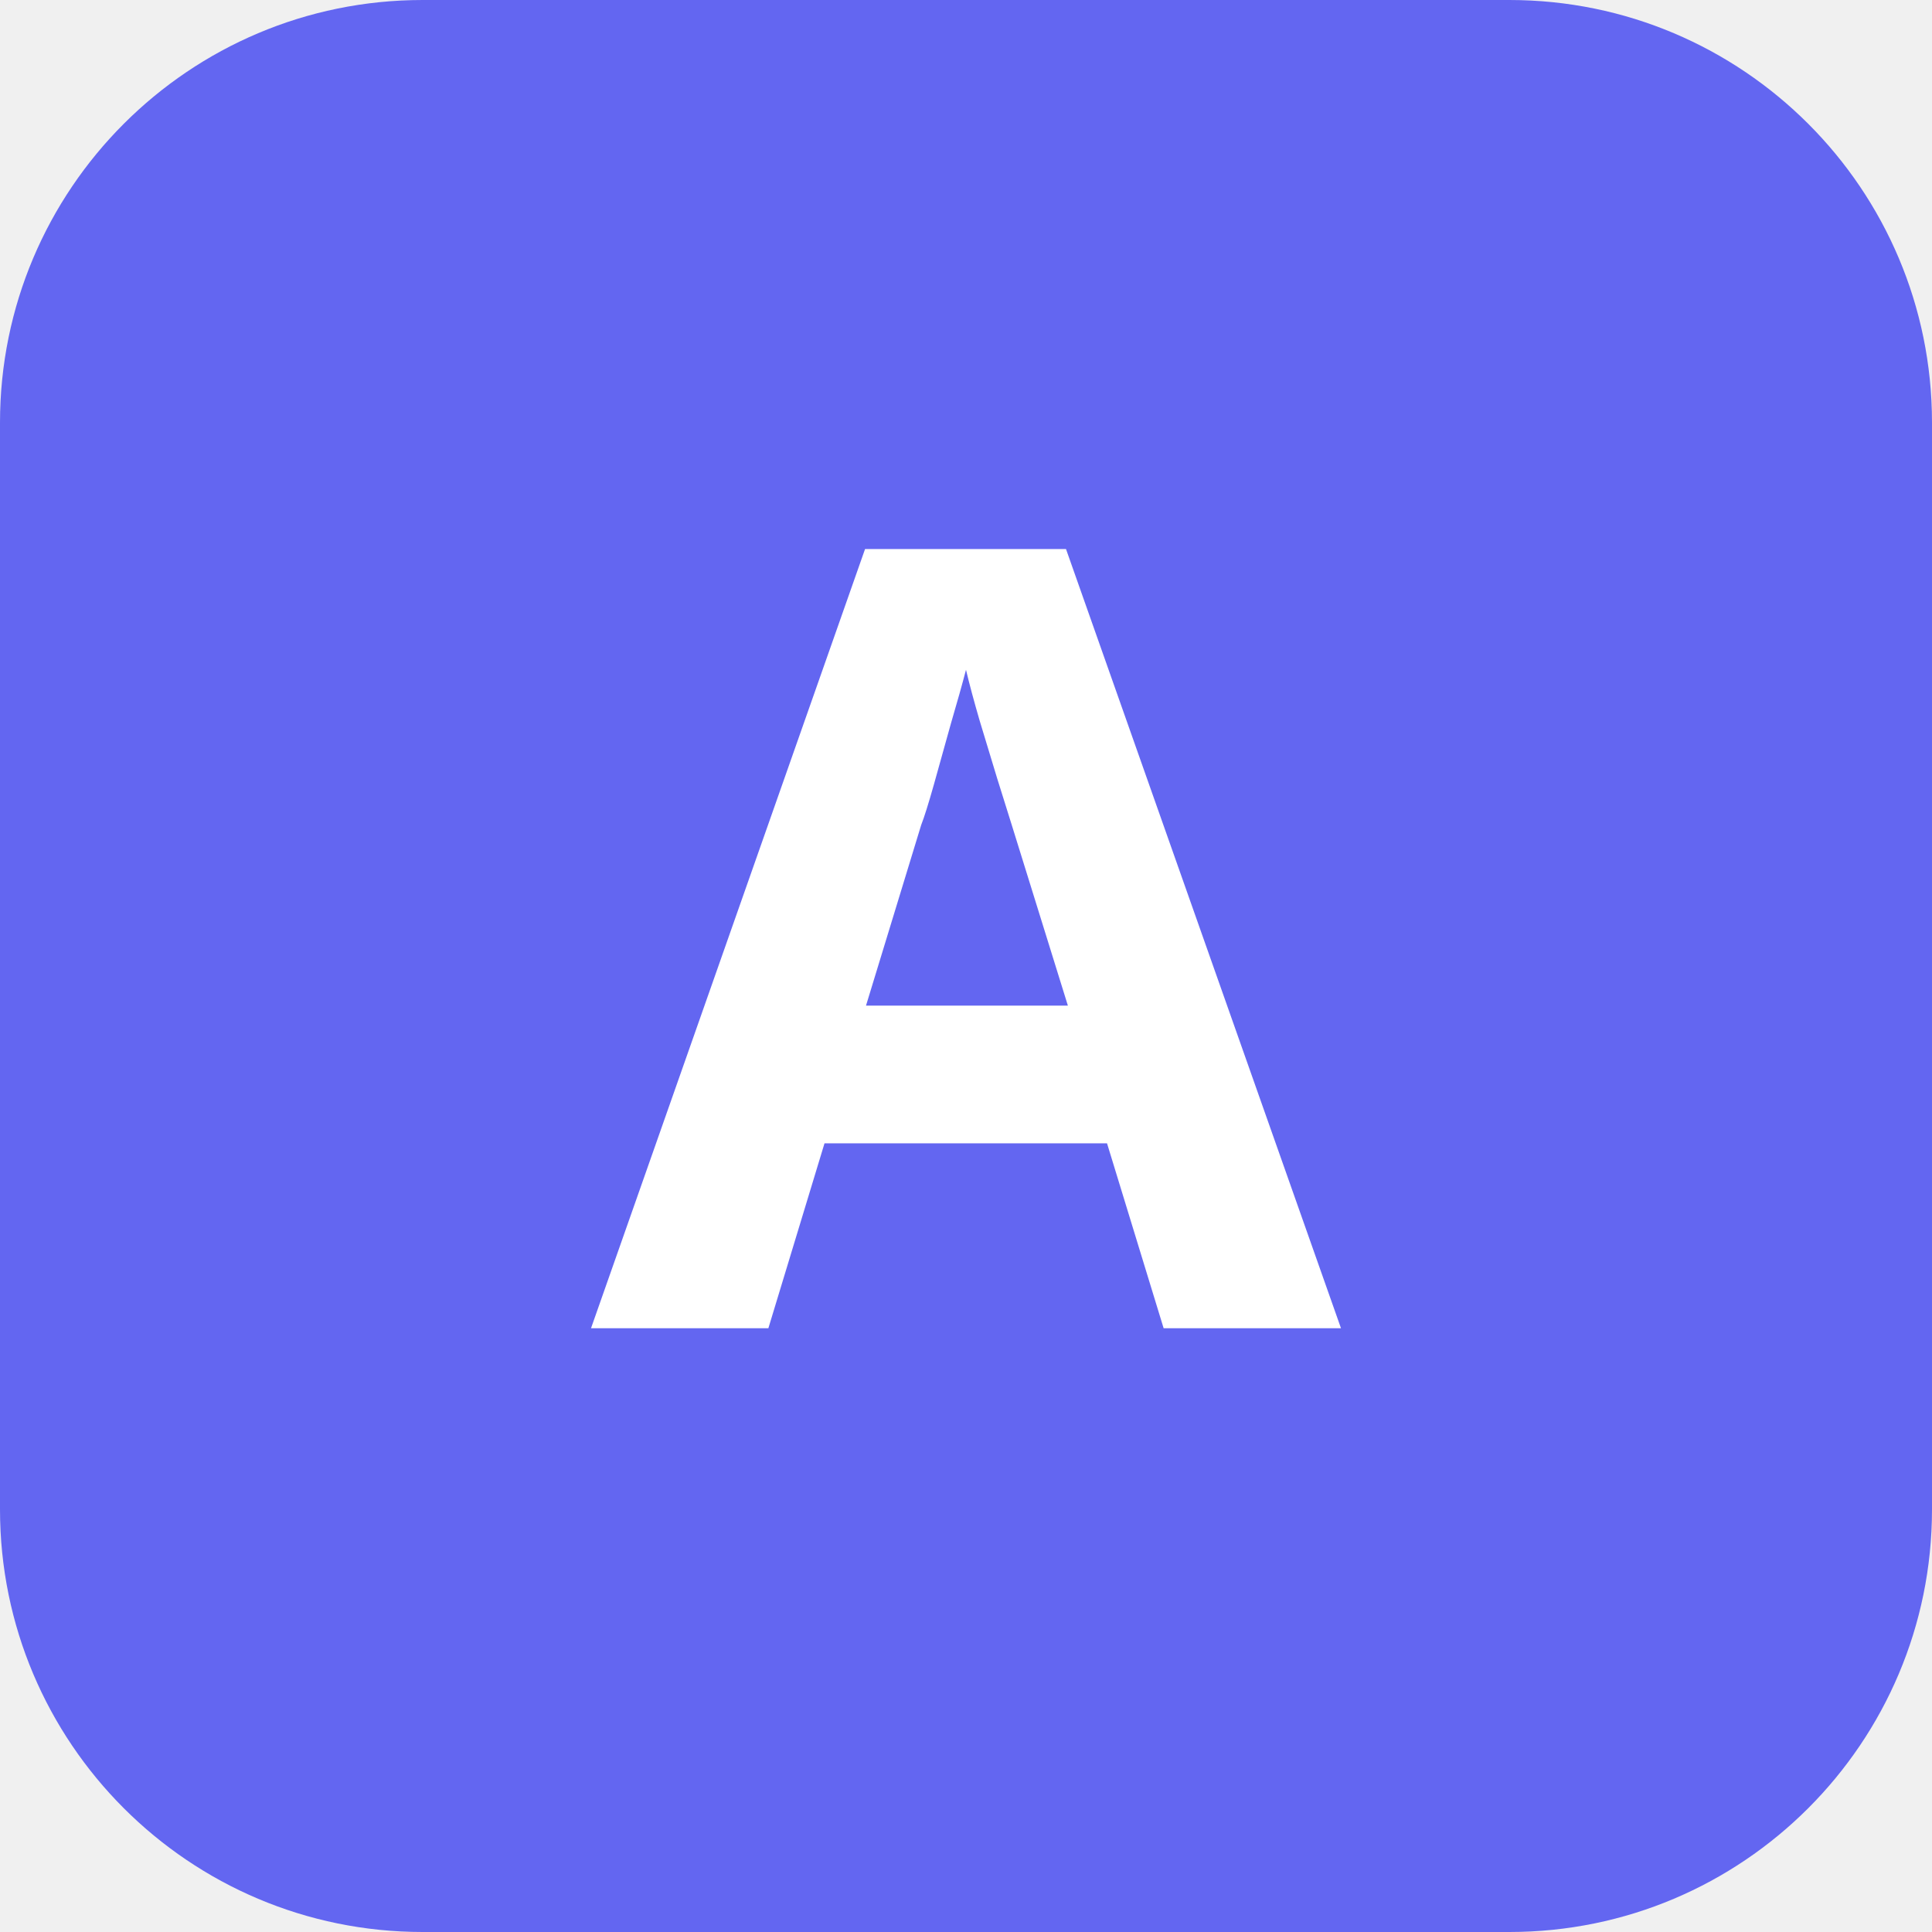
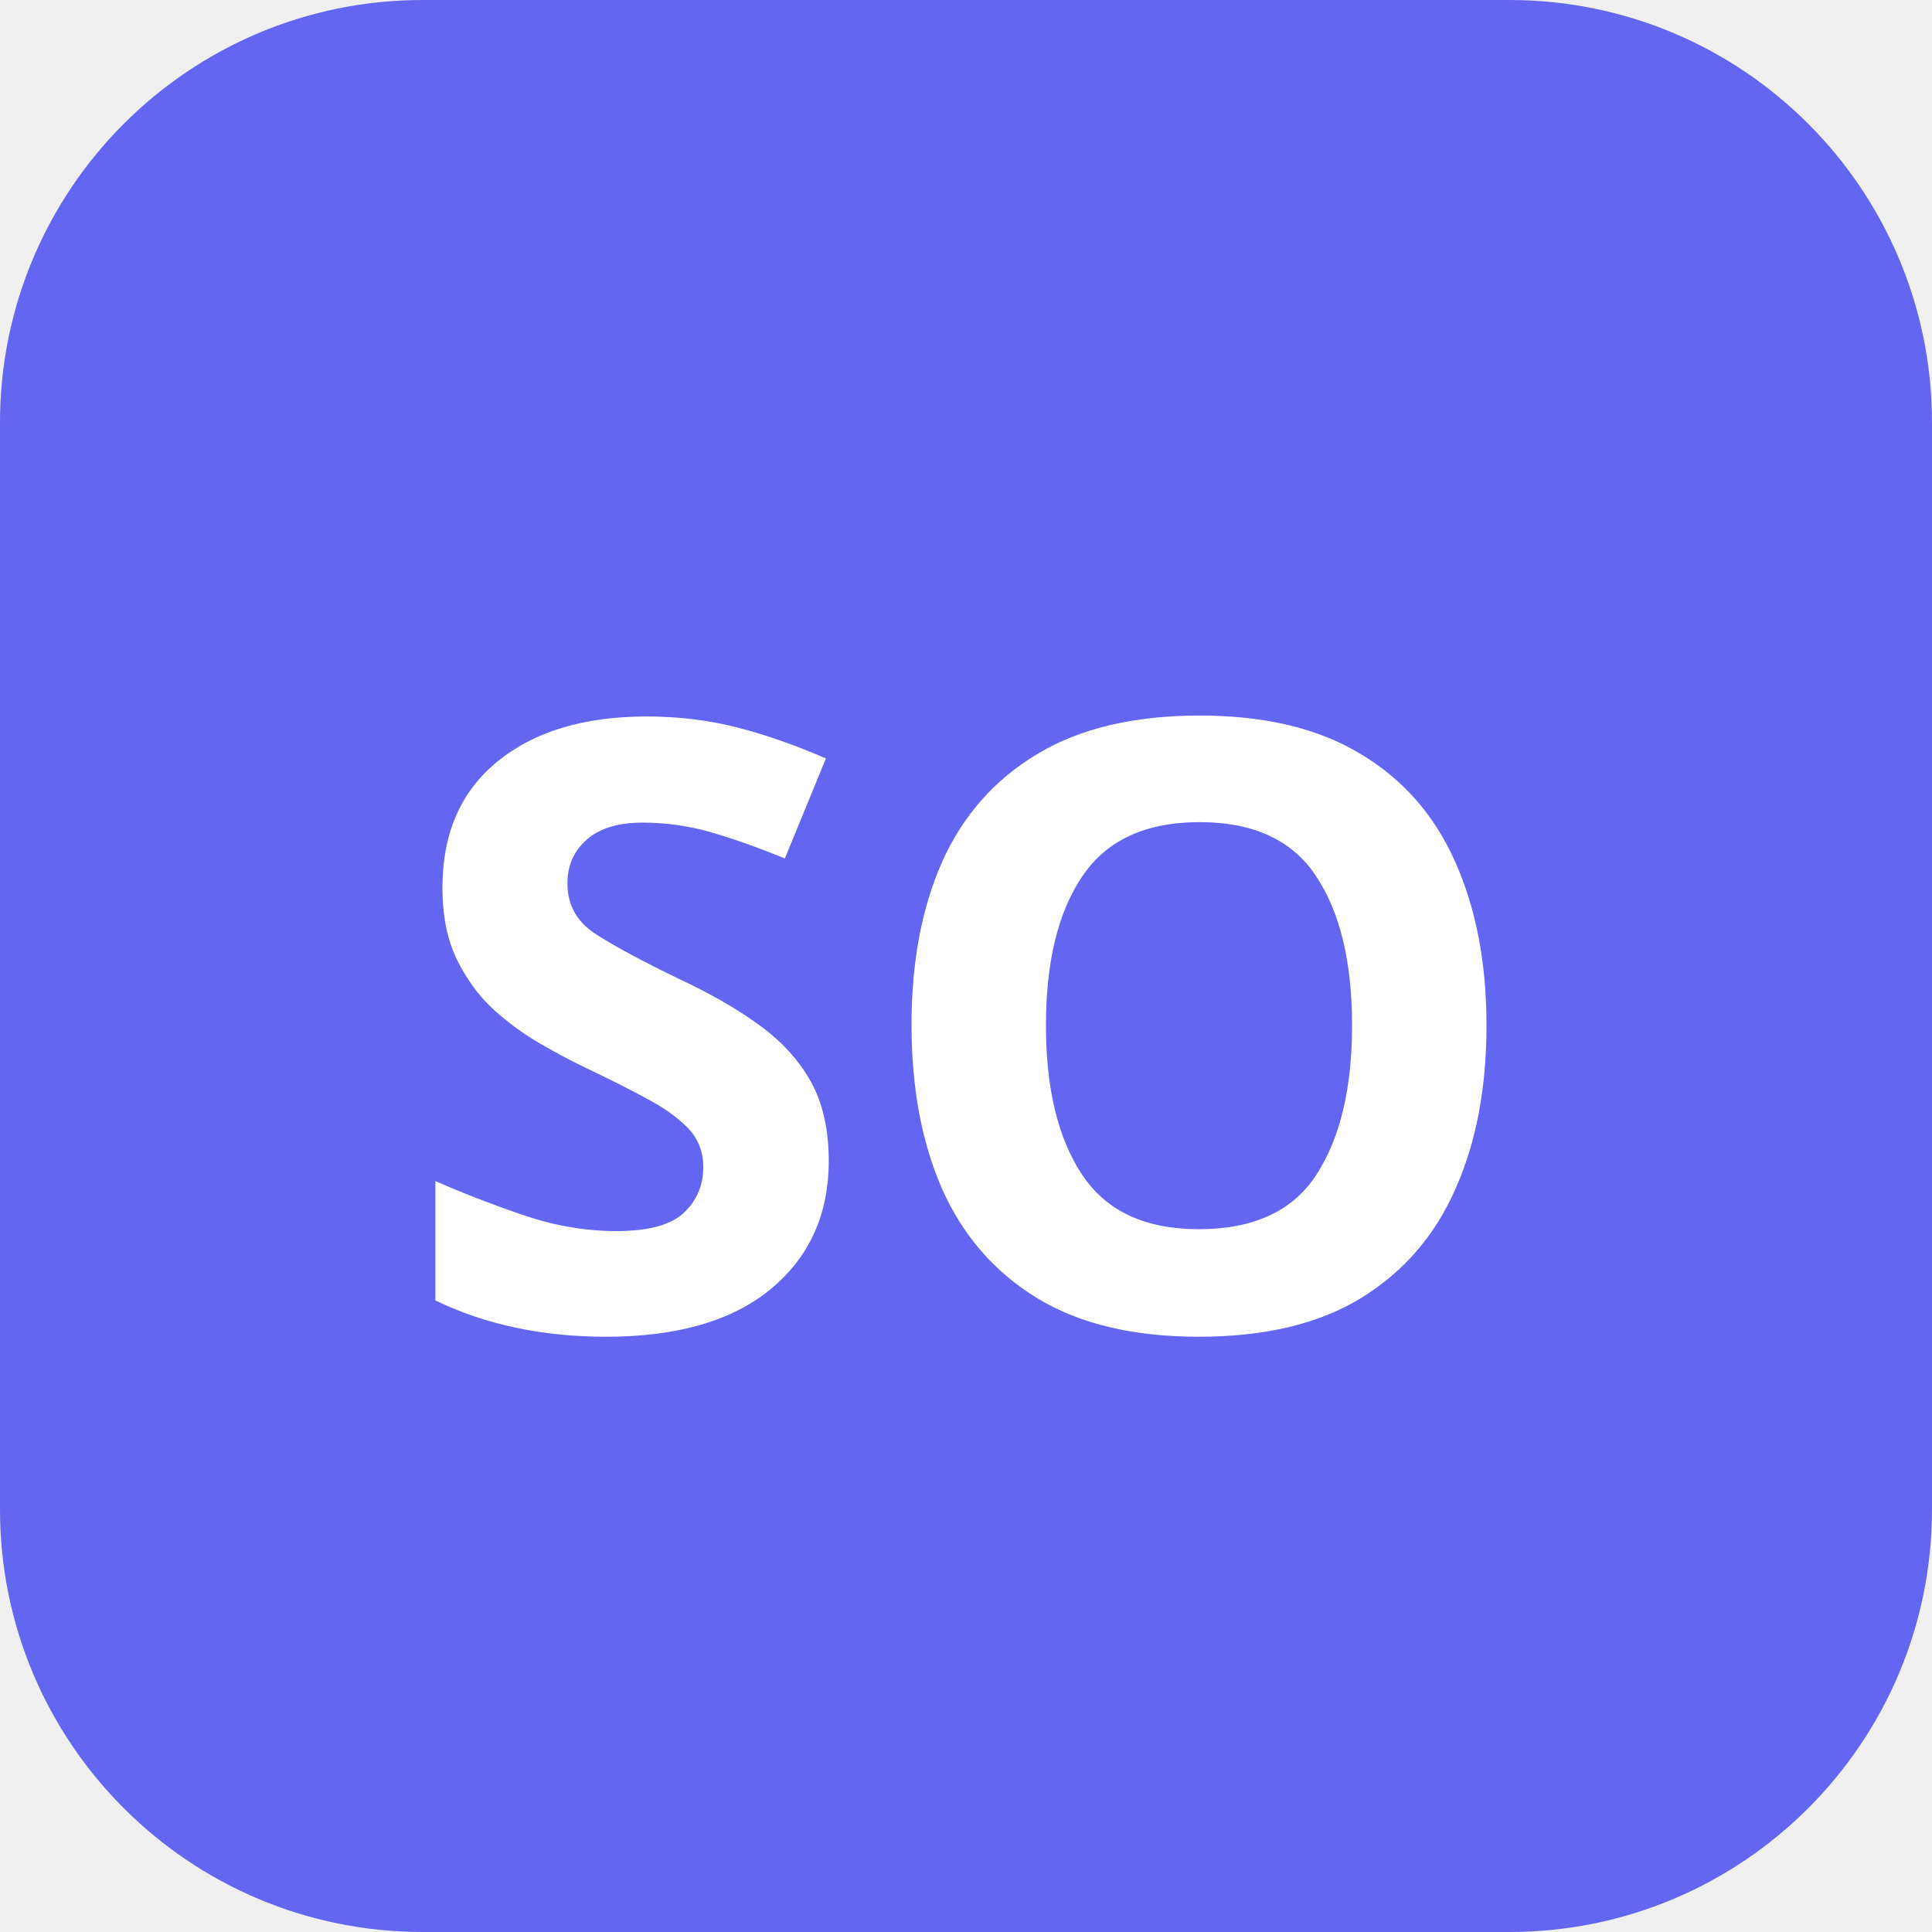
<svg xmlns="http://www.w3.org/2000/svg" viewBox="0 0 64 64">
  <rect width="64" height="64" rx="14" fill="#6366f1" />
-   <text x="32" y="44" text-anchor="middle" font-family="system-ui" font-weight="700" font-size="36" fill="white">A</text>
+   <text x="32" y="44" text-anchor="middle" font-family="system-ui" font-weight="700" font-size="28" fill="white">SO</text>
</svg>
